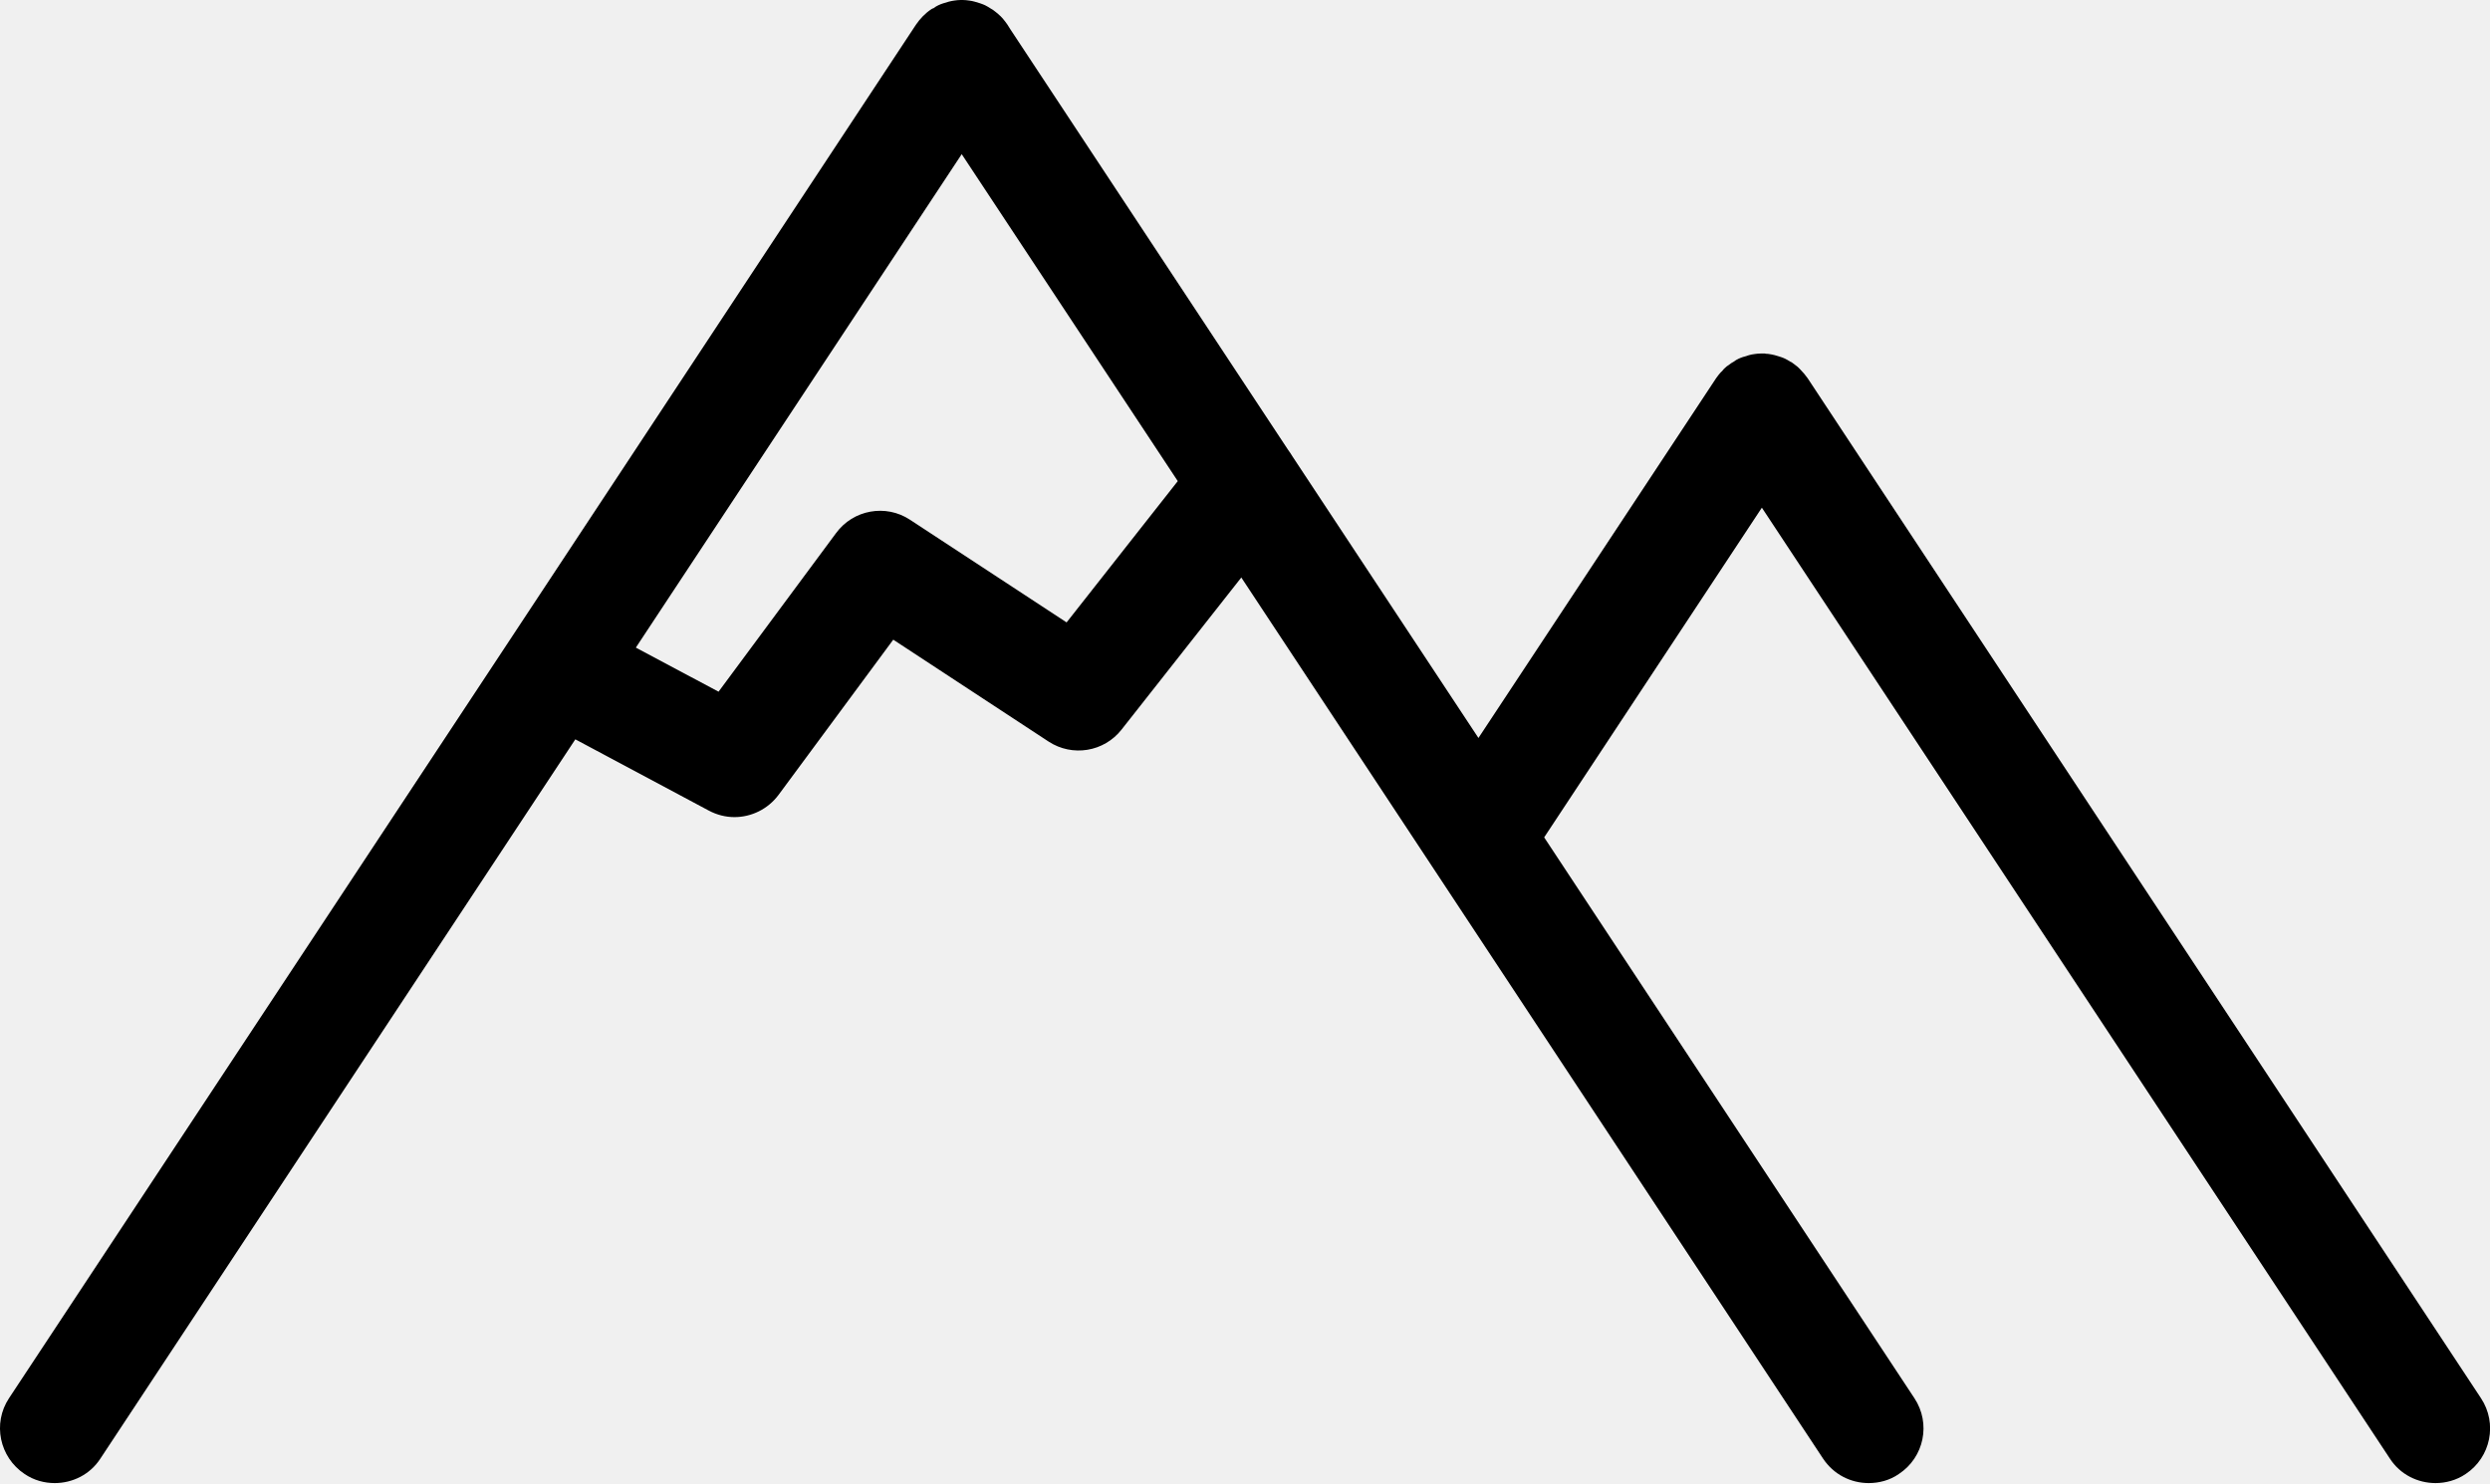
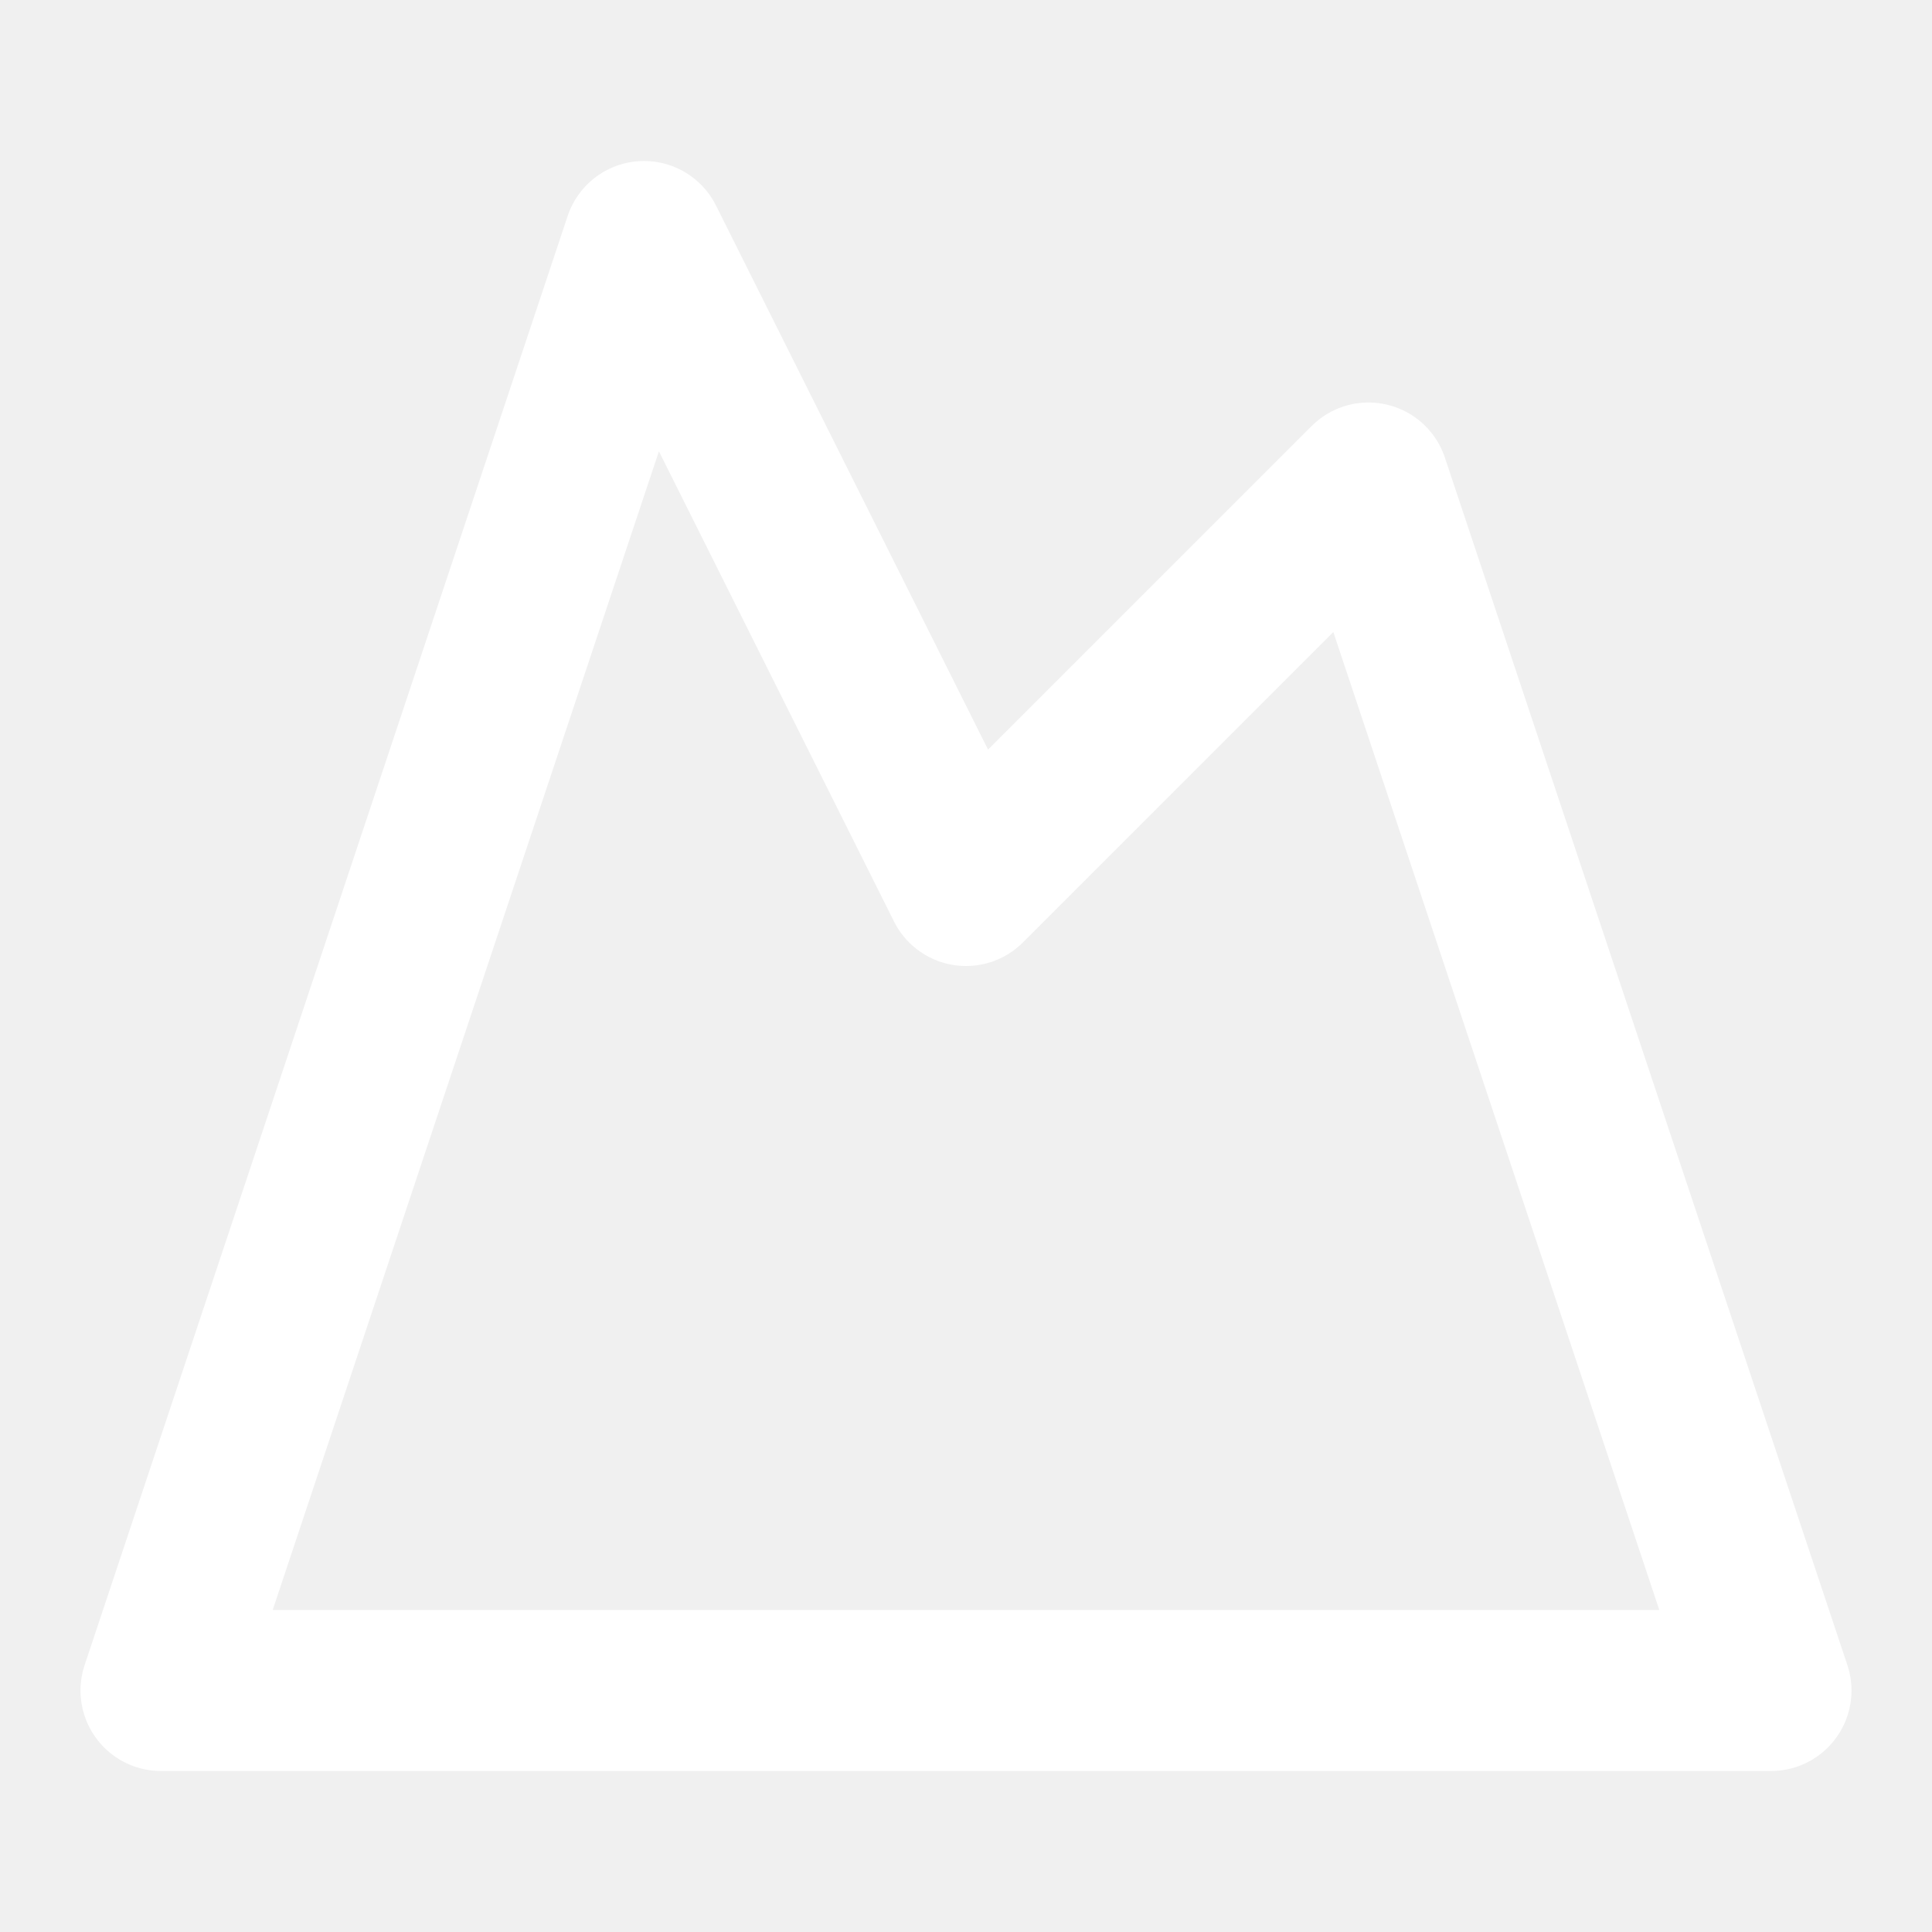
- <svg xmlns="http://www.w3.org/2000/svg" version="1.1" x="0px" y="0px" enable-background="new 0 0 100 100" xml:space="preserve" viewBox="4.53 24.26 90.93 54.16">
-   <path d="M95.13,75.32L70.54,38.07c-0.08-0.11-0.16-0.21-0.26-0.31c-0.08-0.09-0.17-0.16-0.27-0.23  c-0.01-0.01-0.03-0.02-0.04-0.03c-0.02-0.01-0.04-0.03-0.06-0.03c-0.06-0.04-0.13-0.08-0.19-0.11c-0.06-0.03-0.12-0.05-0.18-0.07  s-0.13-0.04-0.2-0.06c-0.07-0.02-0.14-0.03-0.2-0.04c-0.04-0.01-0.08-0.01-0.12-0.01c-0.02-0.01-0.04-0.01-0.06-0.01h-0.13  c-0.08,0-0.15,0.01-0.23,0.02c-0.07,0.01-0.14,0.02-0.2,0.04c-0.07,0.02-0.13,0.04-0.19,0.06H68.2c-0.07,0.02-0.13,0.05-0.18,0.07  c-0.06,0.03-0.12,0.06-0.18,0.11c-0.06,0.03-0.12,0.07-0.18,0.12c-0.05,0.03-0.09,0.06-0.13,0.1c-0.04,0.03-0.07,0.07-0.11,0.12  c-0.03,0.03-0.06,0.05-0.08,0.08c-0.04,0.04-0.07,0.09-0.11,0.14c-0.01,0.01-0.02,0.03-0.03,0.04l-8.68,13.14l-6.79-10.28  c-0.05-0.08-0.1-0.16-0.16-0.24L41.42,25.32l-0.1-0.16c-0.05-0.07-0.1-0.14-0.16-0.21c-0.05-0.06-0.11-0.12-0.18-0.18  c-0.06-0.05-0.12-0.1-0.19-0.15c-0.03-0.02-0.06-0.04-0.1-0.06c-0.06-0.04-0.13-0.08-0.19-0.11c-0.05-0.02-0.11-0.05-0.18-0.07  c-0.06-0.02-0.13-0.04-0.2-0.06c-0.06-0.02-0.13-0.03-0.2-0.04c-0.08-0.01-0.15-0.02-0.23-0.02h-0.08c-0.08,0-0.15,0.01-0.23,0.02  c-0.06,0.01-0.13,0.02-0.2,0.04c-0.07,0.02-0.14,0.04-0.2,0.06c-0.06,0.02-0.12,0.04-0.18,0.07c-0.06,0.03-0.12,0.06-0.18,0.11  c-0.02,0-0.05,0.02-0.07,0.03c-0.23,0.15-0.42,0.35-0.57,0.57l-14.72,22.3L4.86,75.32c-0.61,0.92-0.35,2.16,0.57,2.77  c0.34,0.23,0.72,0.33,1.1,0.33c0.65,0,1.29-0.31,1.67-0.9l17.34-26.26l4.87,2.6c0.3,0.16,0.62,0.24,0.94,0.24  c0.62,0,1.22-0.29,1.61-0.81l4.19-5.67l5.67,3.72c0.87,0.57,2.03,0.38,2.67-0.44l4.37-5.55l7.02,10.63L71.1,77.52  c0.39,0.59,1.02,0.9,1.67,0.9c0.38,0,0.77-0.1,1.1-0.33c0.93-0.61,1.18-1.85,0.57-2.77L60.92,54.84l7.95-12.04L91.8,77.52  c0.38,0.59,1.02,0.9,1.67,0.9c0.37,0,0.76-0.1,1.1-0.33C95.49,77.48,95.74,76.24,95.13,75.32z M43.48,46.99l-5.72-3.75  c-0.88-0.58-2.07-0.37-2.7,0.49l-4.29,5.79l-3.02-1.61l11.9-18.02l7.89,11.94L43.48,46.99z" />
+ <svg xmlns="http://www.w3.org/2000/svg" width="24" height="24" viewBox="0 0 24 24" fill="none" stroke="#ffffff" stroke-width="2" stroke-linecap="round" stroke-linejoin="round" class="lucide lucide-mountain-icon lucide-mountain">
+   <path d="m8 3 4 8 5-5 5 15H2L8 3z" />
</svg>
